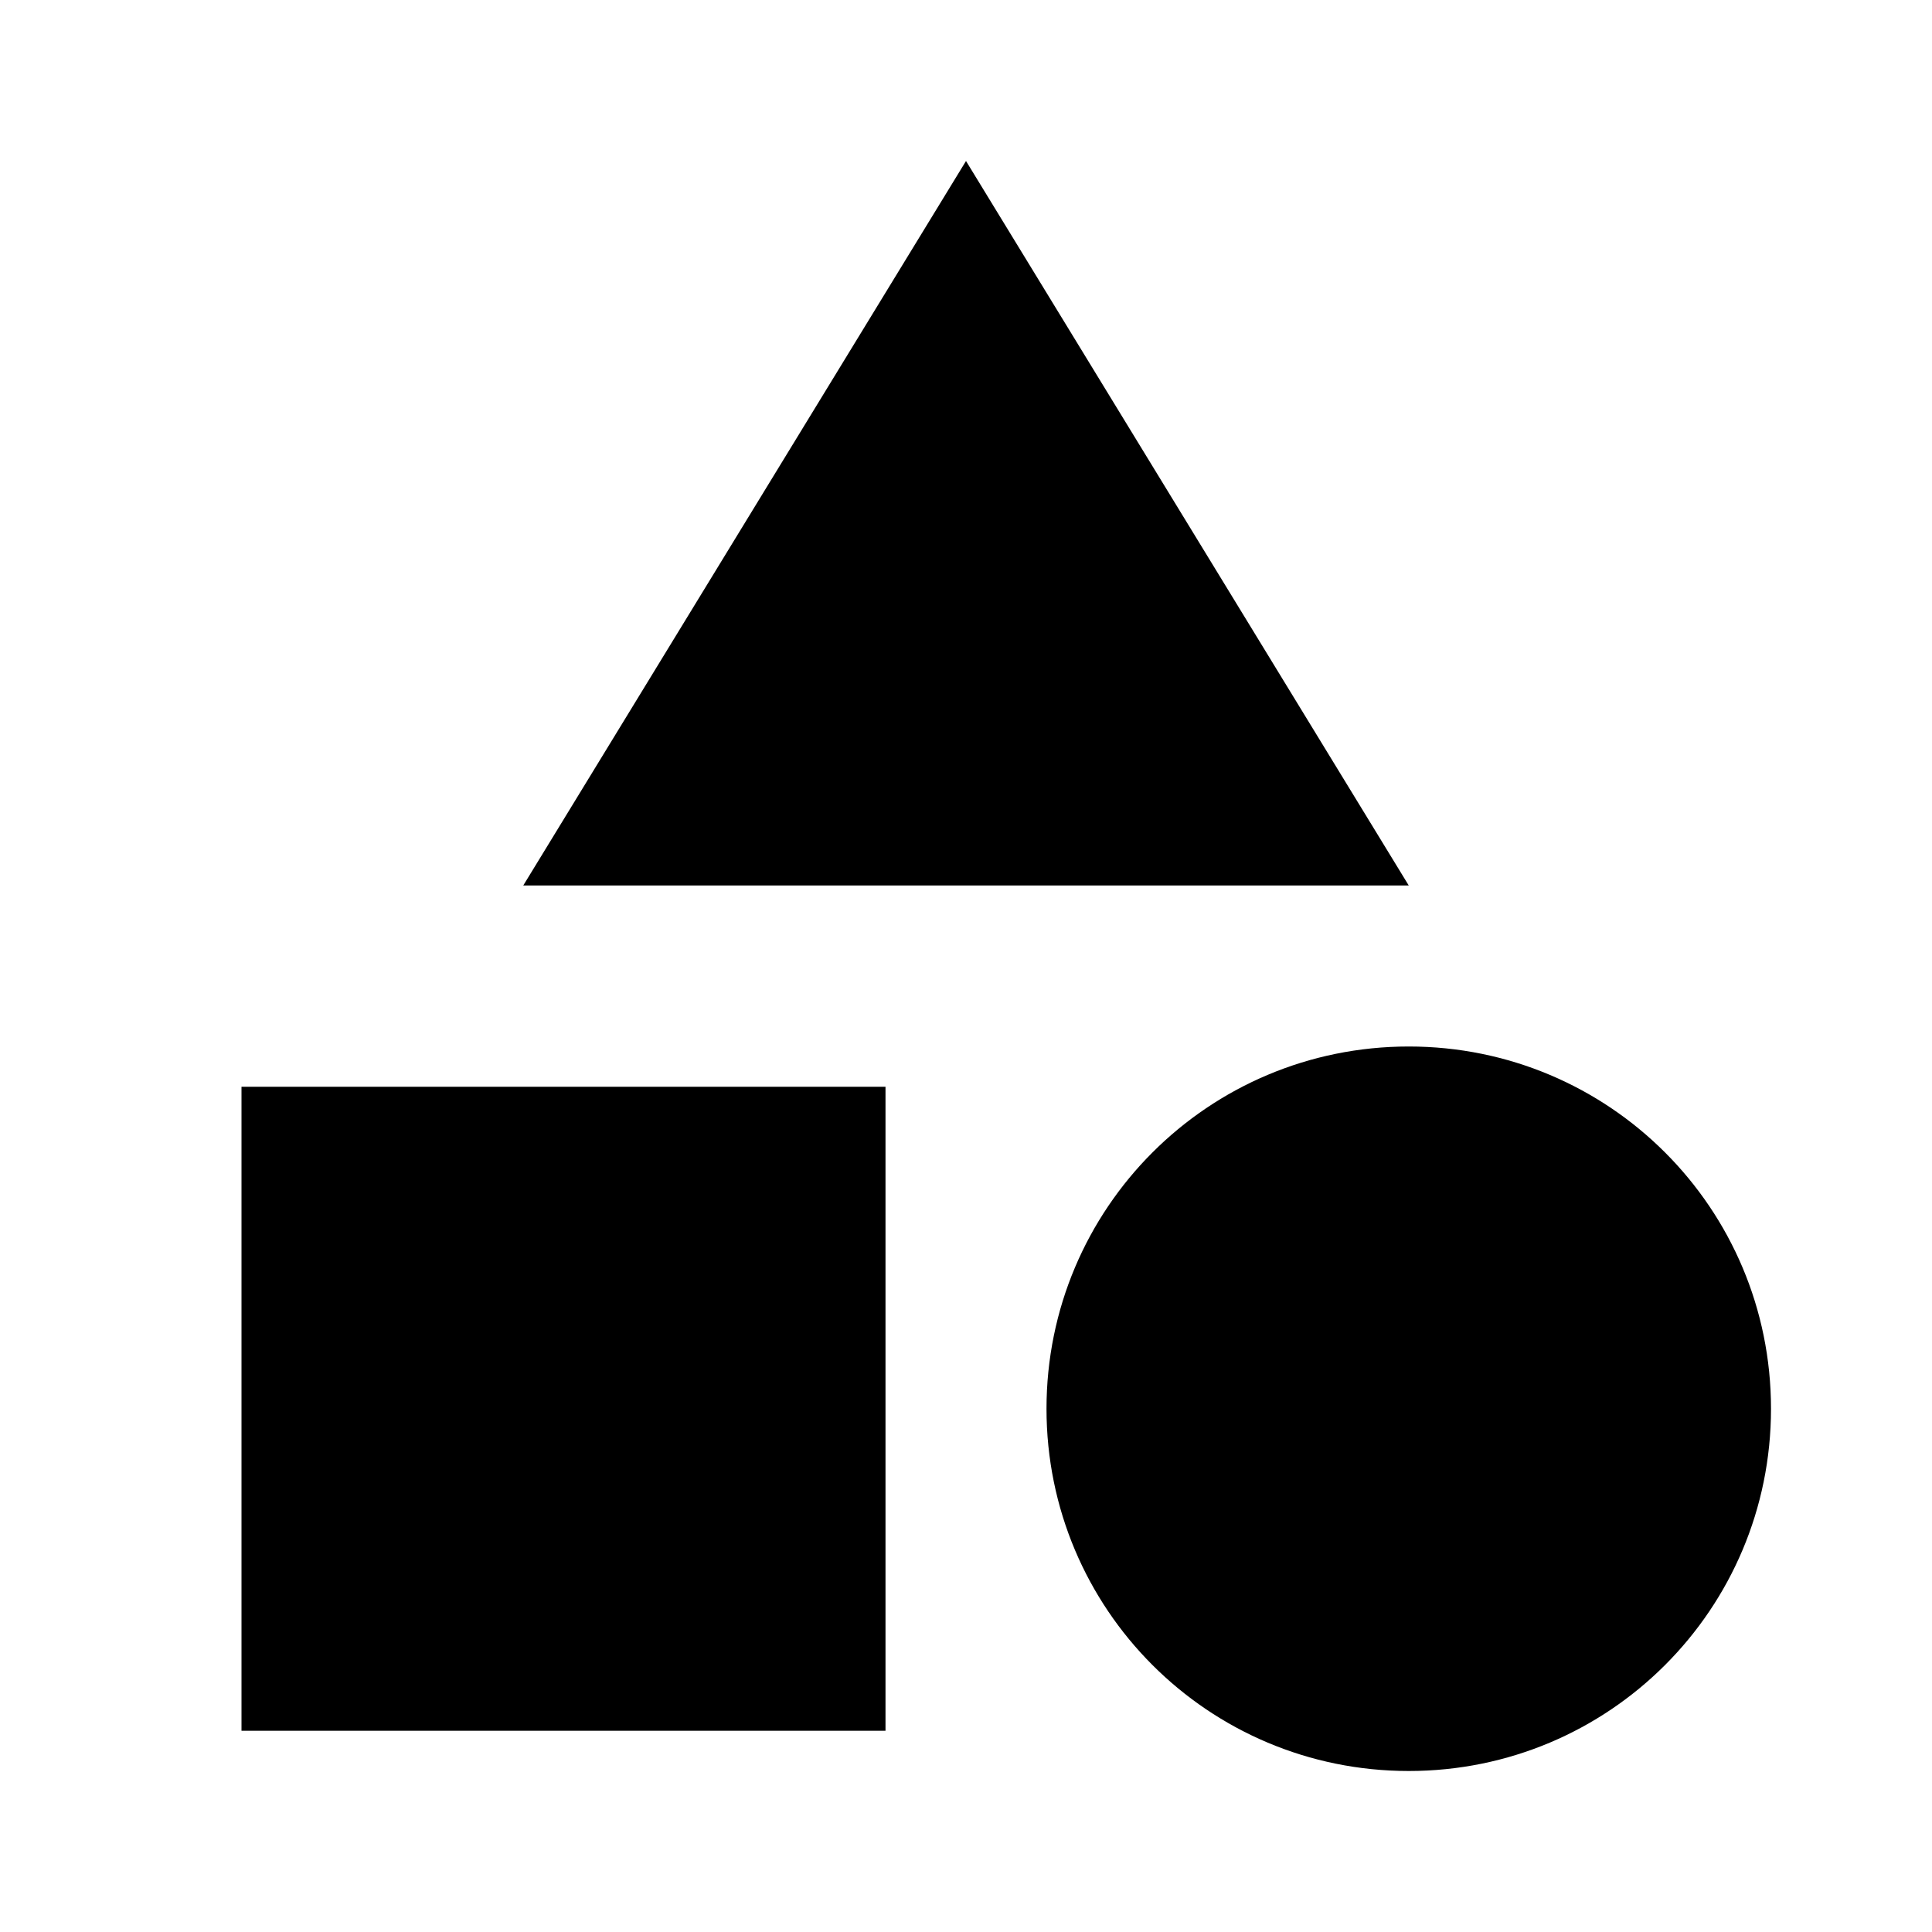
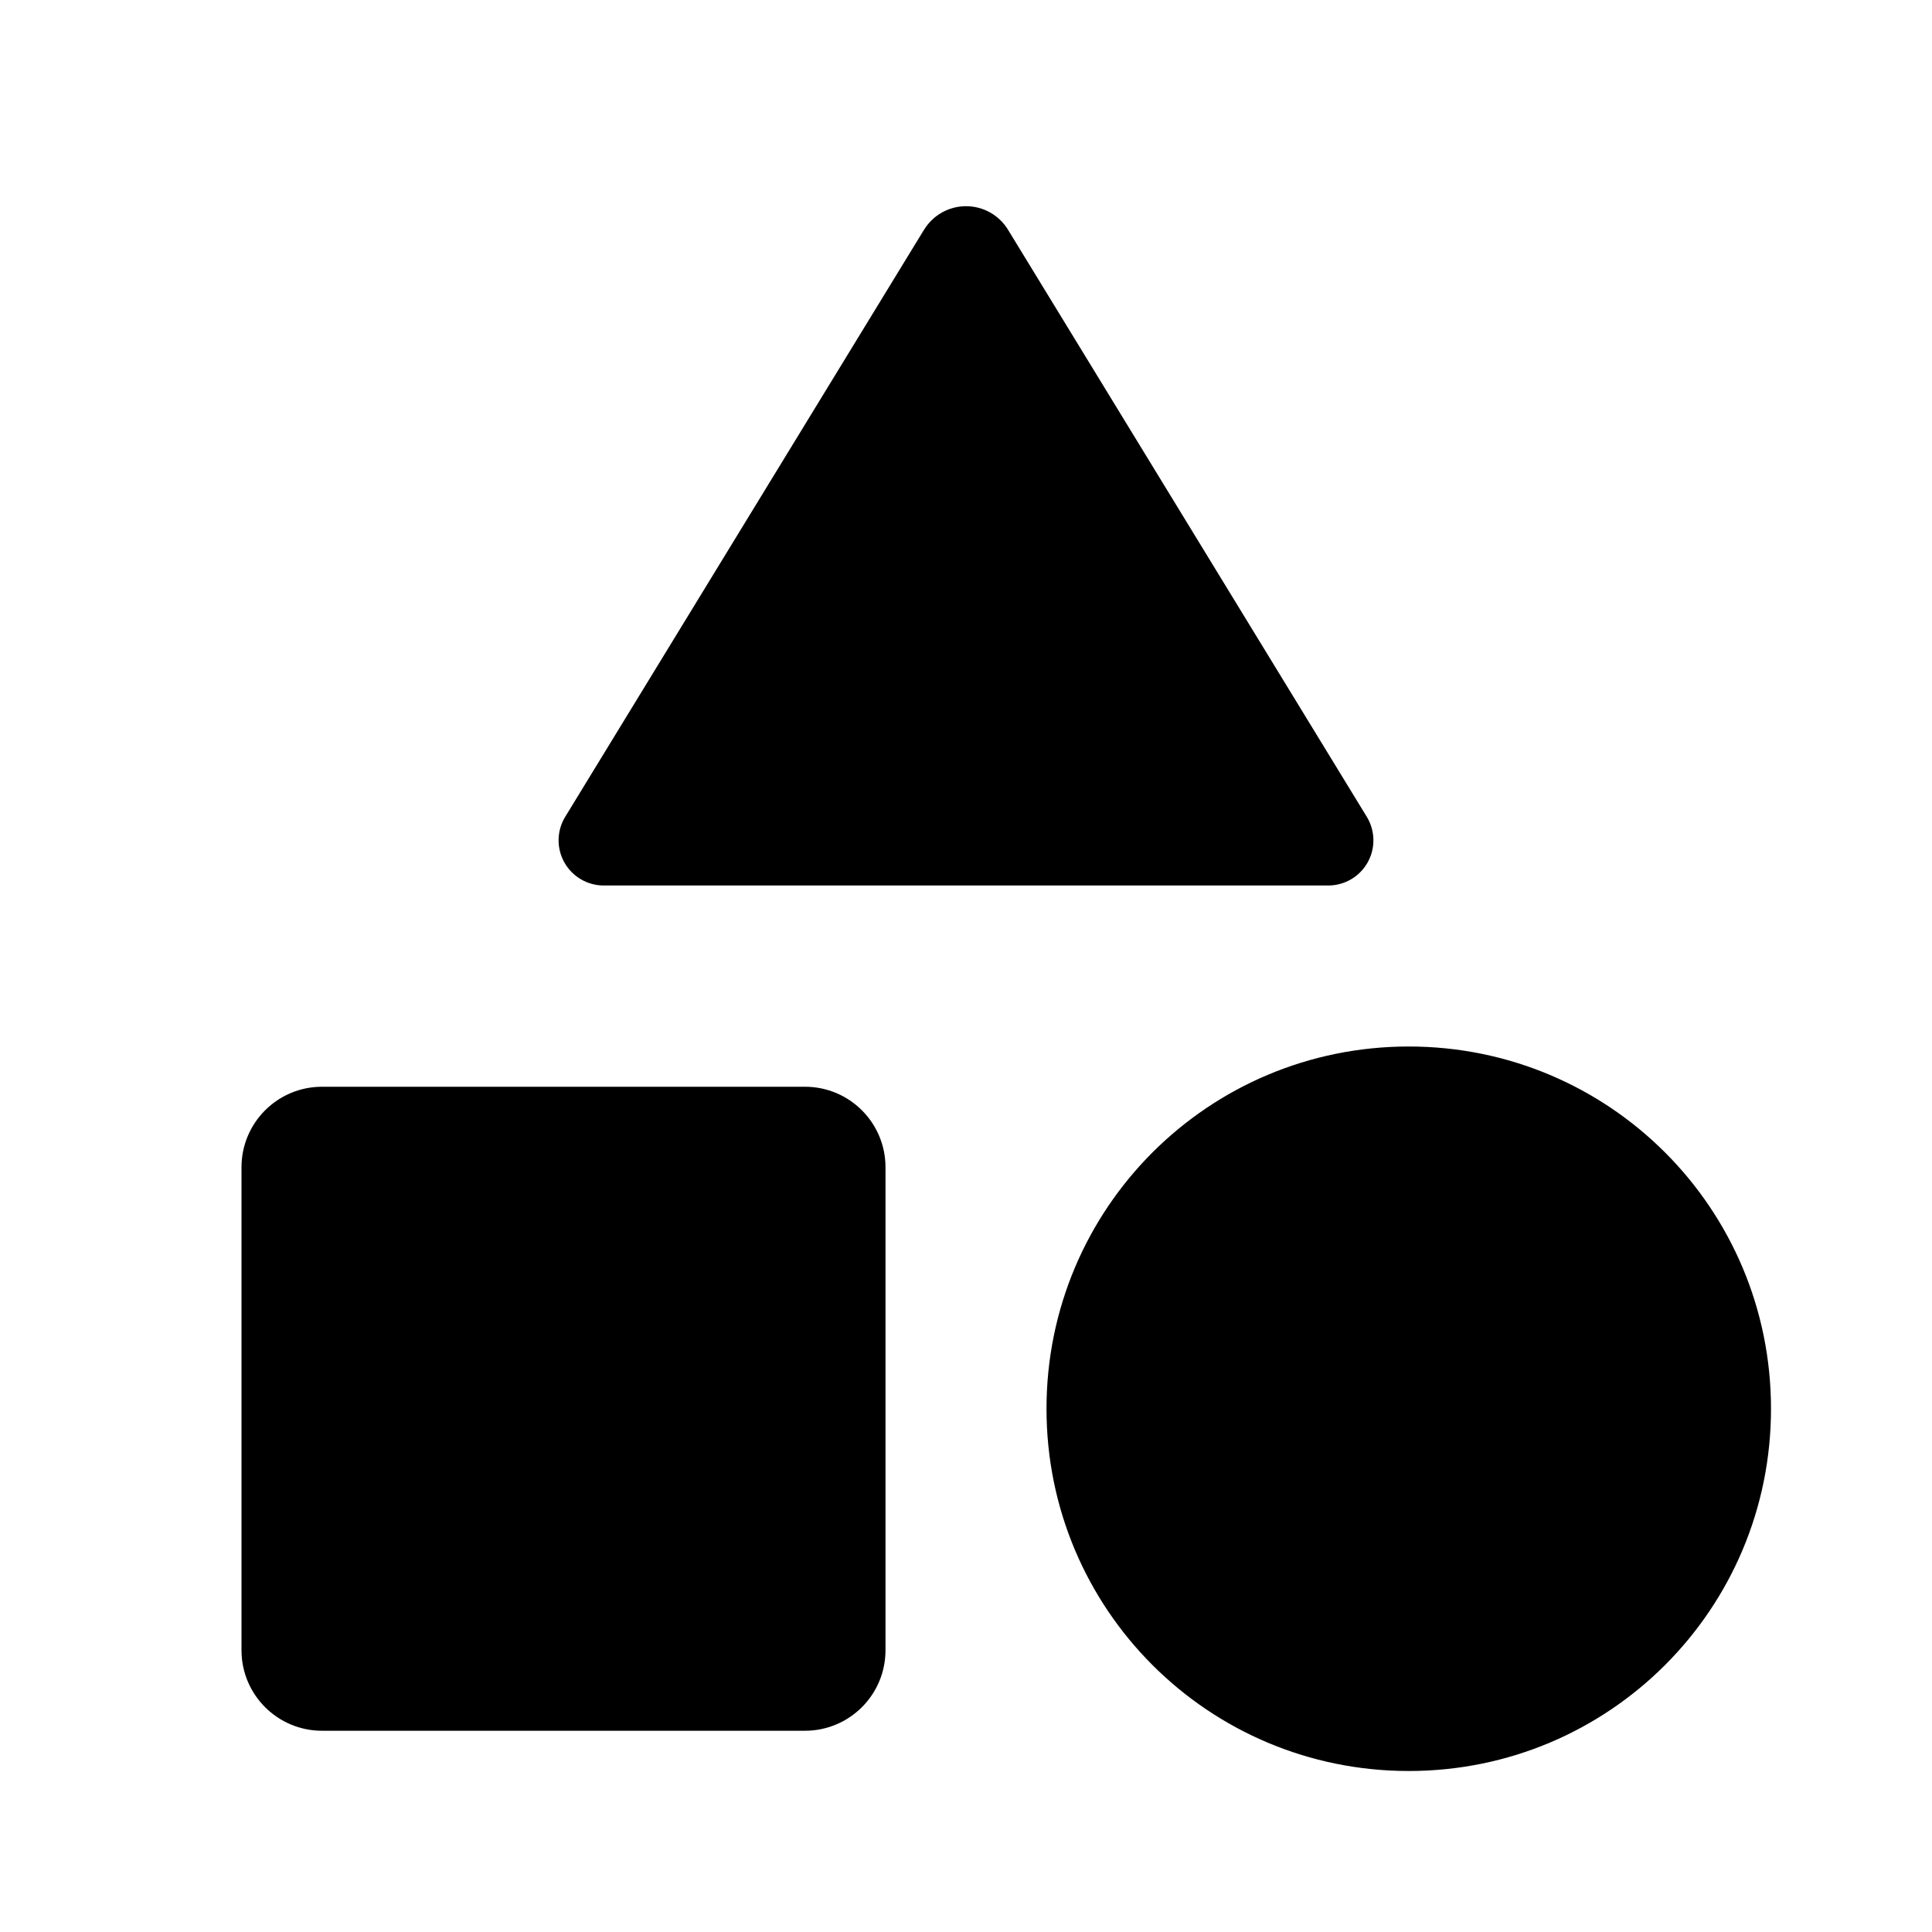
- <svg xmlns="http://www.w3.org/2000/svg" viewBox="0 0 24 24" fill="currentColor">
-   <path d="M12 2l-5.5 9h11L12 2zm5.5 11c-2.49 0-4.5 2.01-4.5 4.5S15.01 22 17.5 22s4.5-2.01 4.5-4.5-2.01-4.5-4.5-4.5zM3 21.5h8v-8H3v8z" />
+ <svg xmlns="http://www.w3.org/2000/svg" viewBox="0 0 24 24" fill="currentColor" version="1.1" id="svg1">
+   <defs id="defs1">
+     </defs>
+   <path d="M 11.479,2.853 7.021,10.147 A 0.561,0.561 60.715 0 0 7.5,11 h 9 a 0.561,0.561 119.285 0 0 0.479,-0.853 l -4.457,-7.293 a 0.611,0.611 0 0 0 -1.043,0 z M 17.5,13 C 15.01,13 13,15.01 13,17.5 13,19.99 15.01,22 17.5,22 19.99,22 22,19.99 22,17.5 22,15.01 19.99,13 17.5,13 Z M 4,21.5 h 6 a 1,1 135 0 0 1,-1 v -6 a 1,1 45 0 0 -1,-1 H 4 a 1,1 135 0 0 -1,1 v 6 a 1,1 45 0 0 1,1 z" id="path1" />
</svg>
